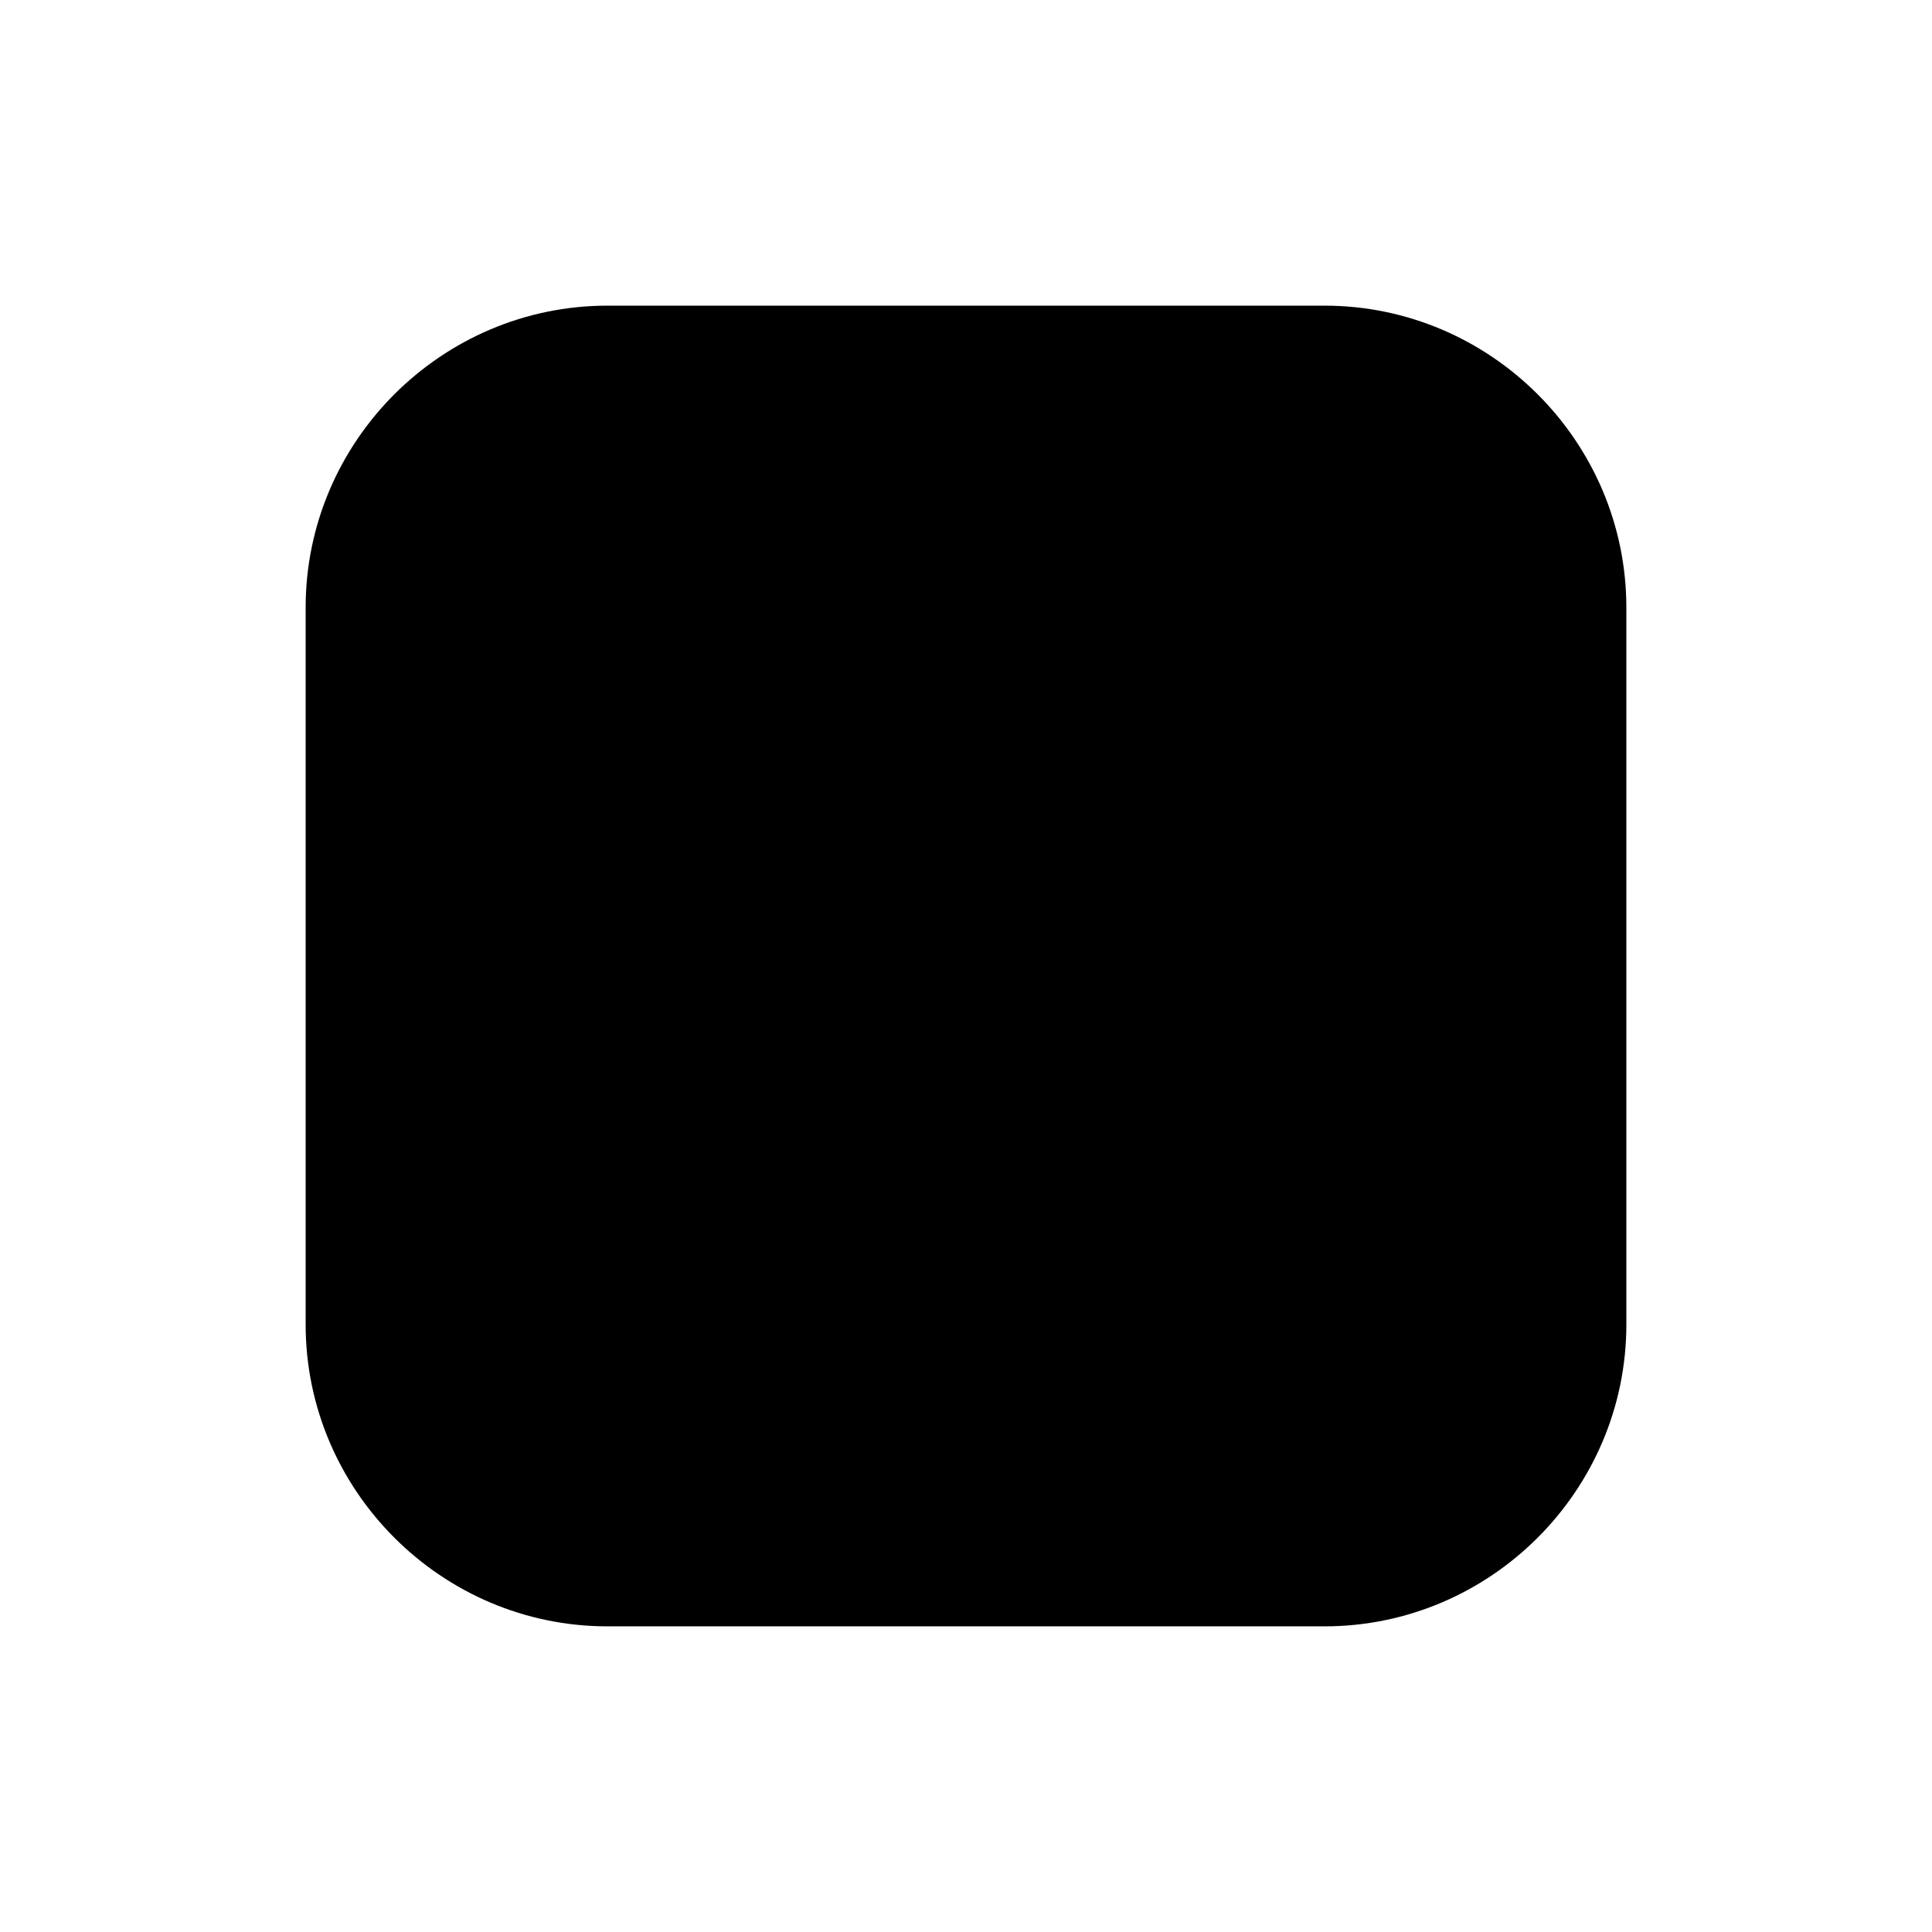
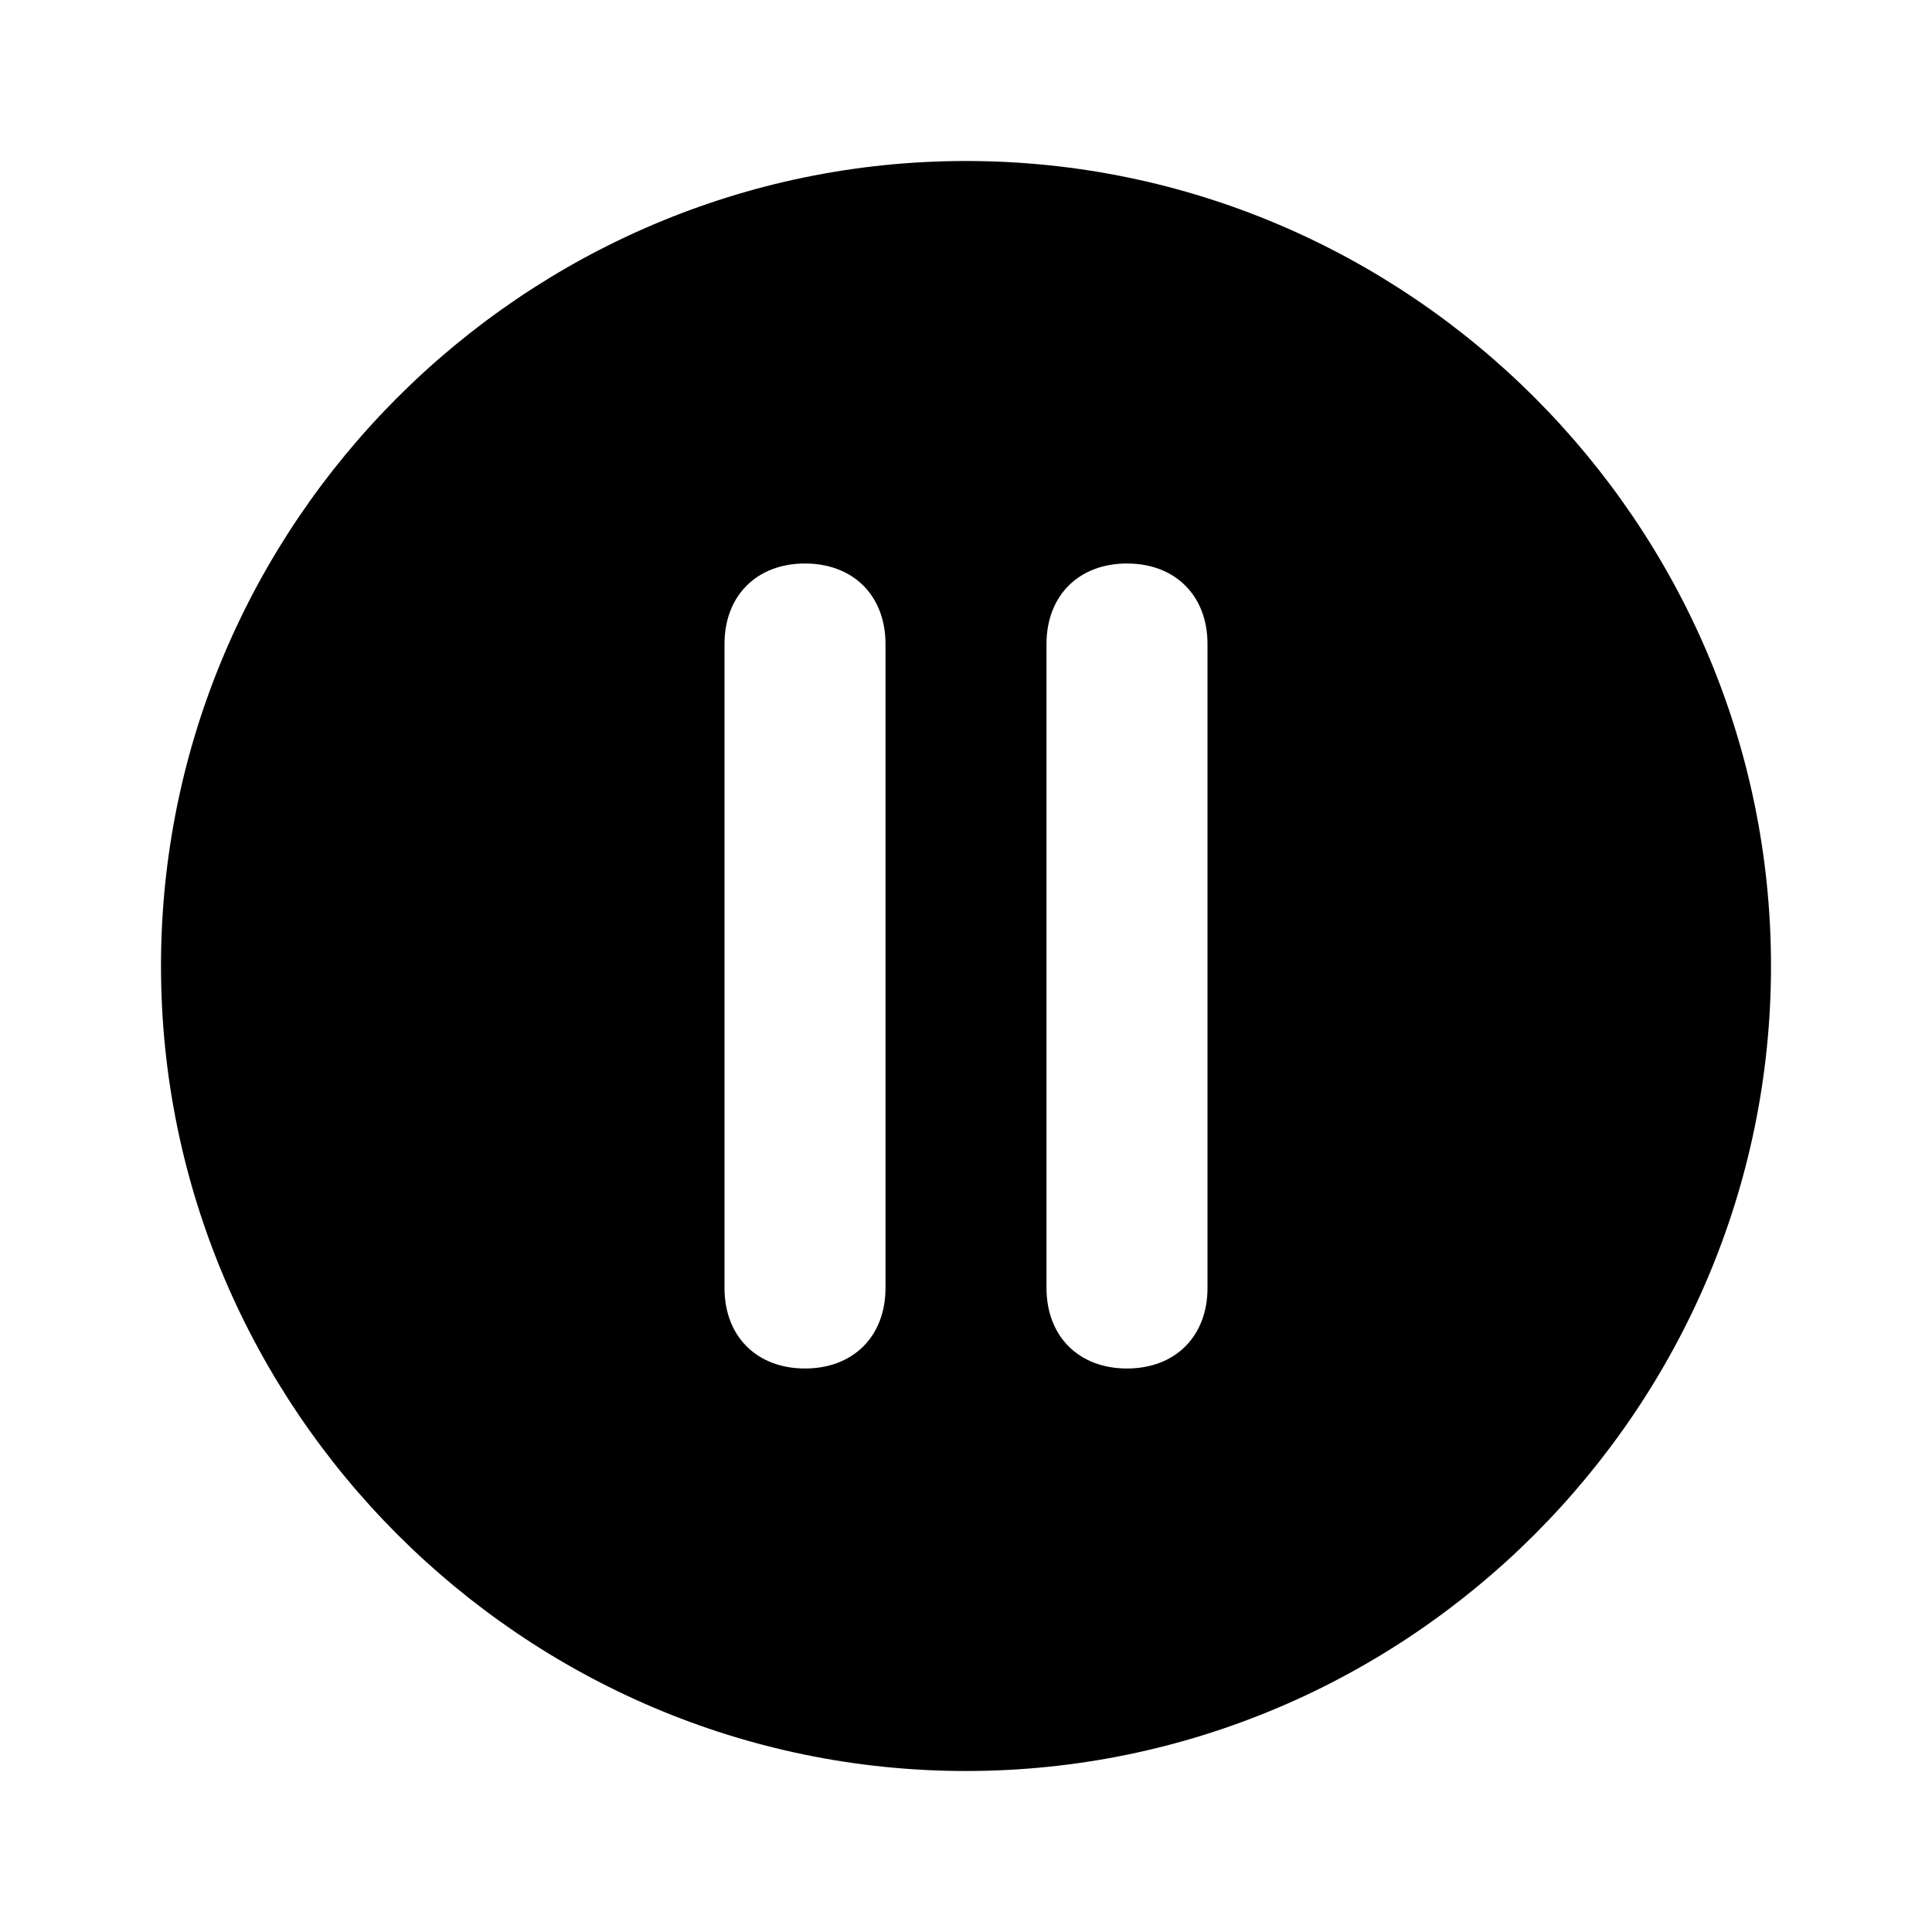
- <svg xmlns="http://www.w3.org/2000/svg" width="512" height="512" enable-background="new 0 0 512 512" viewBox="0 0 512 512" id="stop-icon">
-   <path d="M81,161c0-44,36-80,80-80h190c44,0,80,36,80,80v190c0,44-36,80-80,80H161c-44,0-80-36-80-80V161z" />
+ <svg xmlns="http://www.w3.org/2000/svg" enable-background="new 0 0 24 24" viewBox="0 0 24 24" id="pause">
+   <path d="M12,2C12,2,12,2,12,2C6.5,2,2,6.5,2,12s4.5,10,10,10s10-4.5,10-10S17.5,2,12,2z M11,16c0,0.6-0.4,1-1,1s-1-0.4-1-1V8  c0-0.6,0.4-1,1-1s1,0.4,1,1V16z M15,16c0,0.6-0.4,1-1,1s-1-0.4-1-1V8c0-0.6,0.4-1,1-1s1,0.4,1,1V16z" />
</svg>
